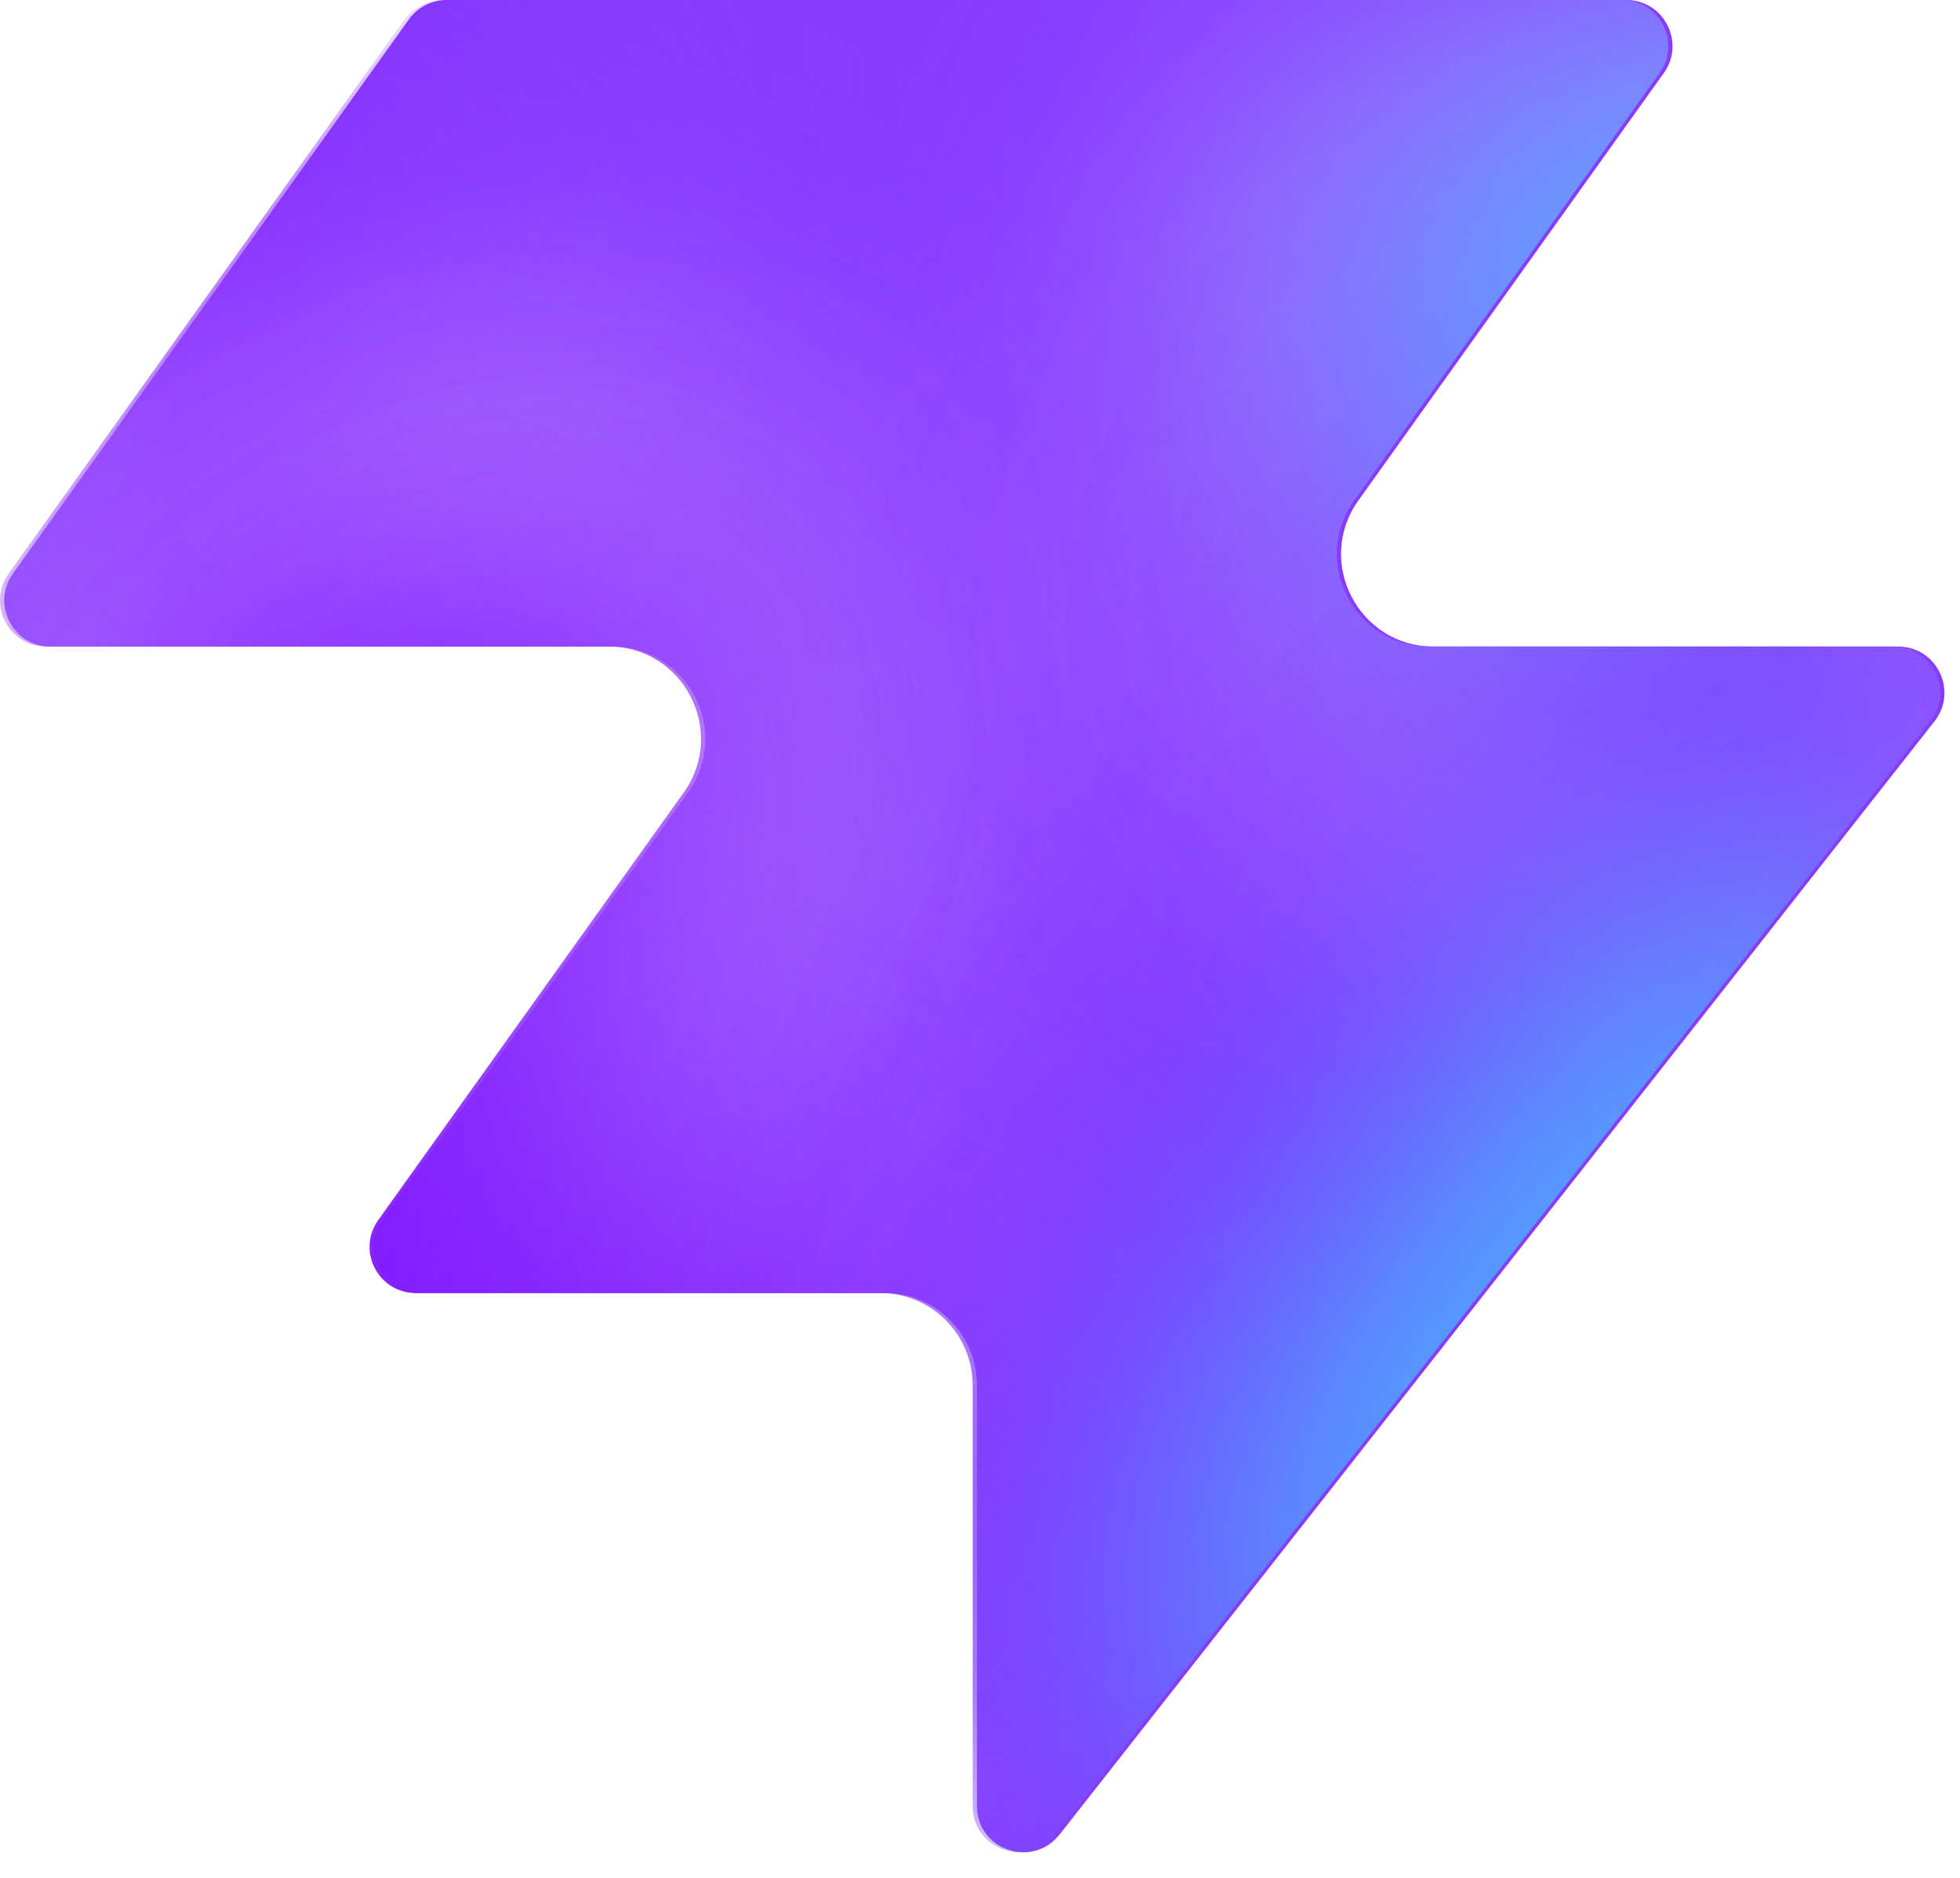
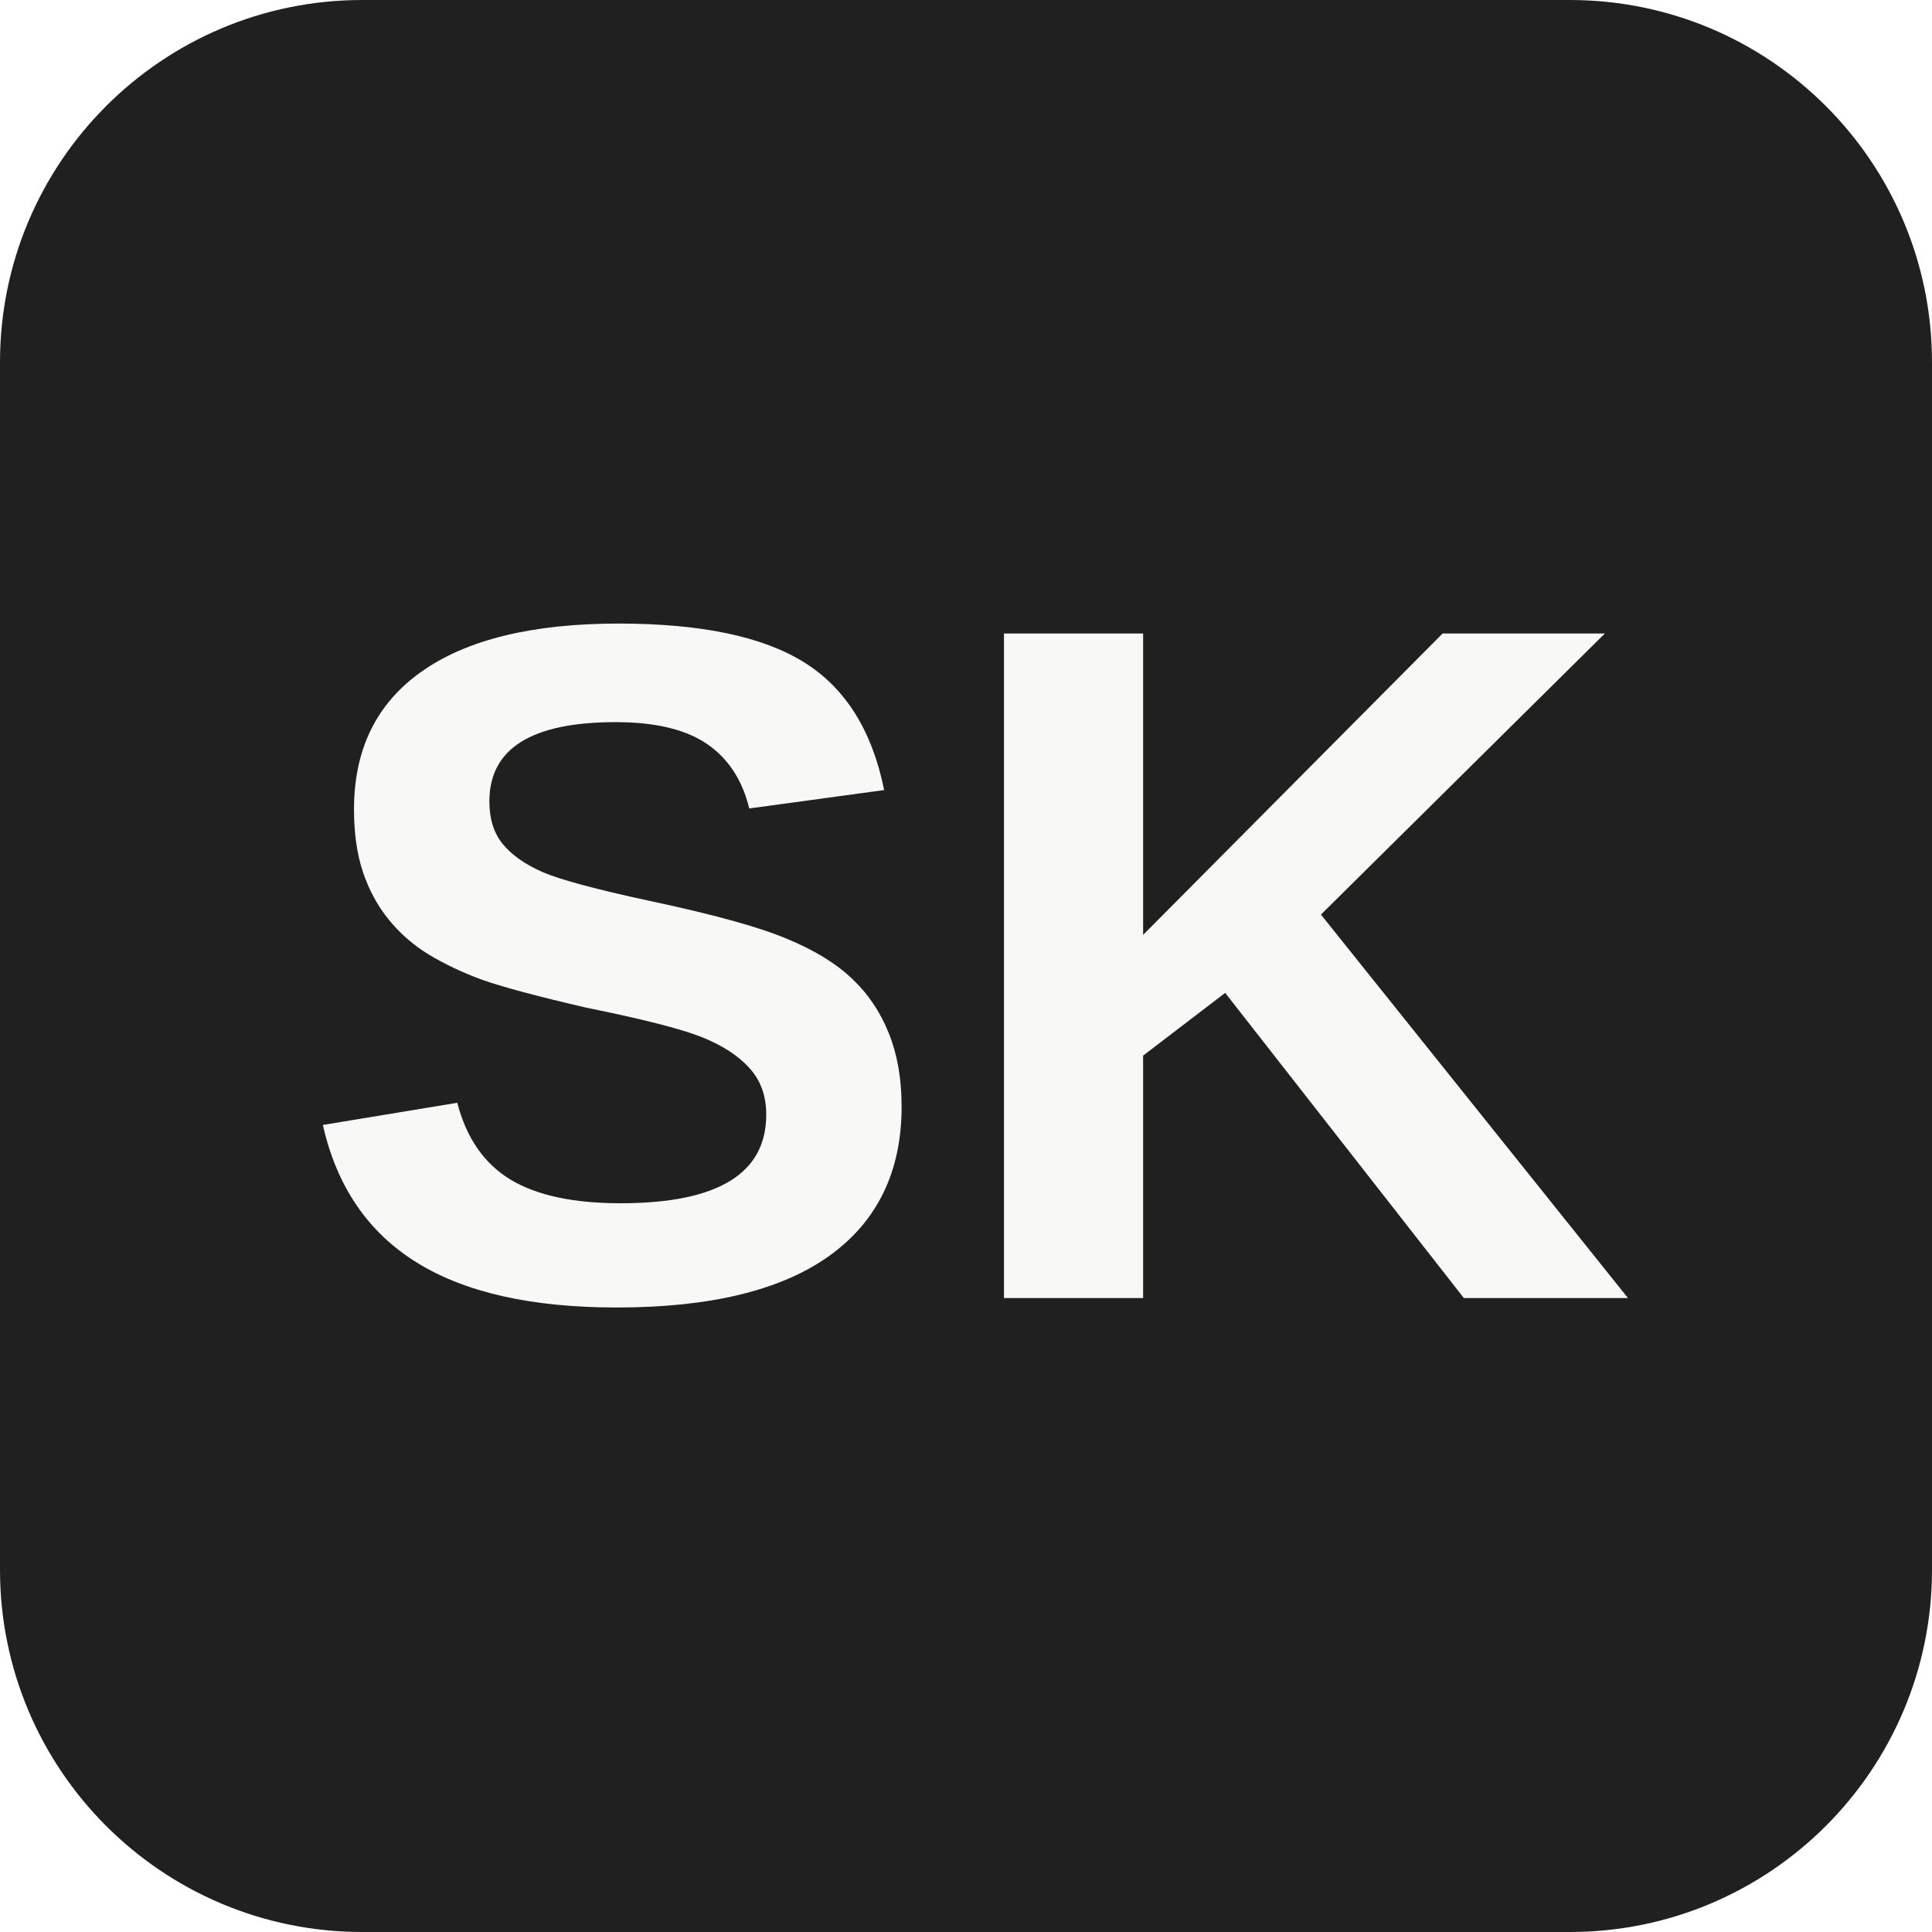
- <svg xmlns="http://www.w3.org/2000/svg" width="48" height="46" fill="none" viewBox="0 0 48 46">
-   <path fill="#863bff" d="M25.946 44.938c-.664.845-2.021.375-2.021-.698V33.937a2.26 2.26 0 0 0-2.262-2.262H10.287c-.92 0-1.456-1.04-.92-1.788l7.48-10.471c1.07-1.497 0-3.578-1.842-3.578H1.237c-.92 0-1.456-1.04-.92-1.788L10.013.474c.214-.297.556-.474.92-.474h28.894c.92 0 1.456 1.04.92 1.788l-7.48 10.471c-1.07 1.498 0 3.579 1.842 3.579h11.377c.943 0 1.473 1.088.89 1.83L25.947 44.94z" style="fill:#863bff;fill:color(display-p3 .525 .23 1);fill-opacity:1" />
-   <mask id="a" width="48" height="46" x="0" y="0" maskUnits="userSpaceOnUse" style="mask-type:alpha">
-     <path fill="#000" d="M25.842 44.938c-.664.844-2.021.375-2.021-.698V33.937a2.26 2.26 0 0 0-2.262-2.262H10.183c-.92 0-1.456-1.04-.92-1.788l7.48-10.471c1.07-1.498 0-3.579-1.842-3.579H1.133c-.92 0-1.456-1.04-.92-1.787L9.91.473c.214-.297.556-.474.92-.474h28.894c.92 0 1.456 1.04.92 1.788l-7.48 10.471c-1.07 1.498 0 3.578 1.842 3.578h11.377c.943 0 1.473 1.088.89 1.832L25.843 44.94z" style="fill:#000;fill-opacity:1" />
-   </mask>
-   <g mask="url(#a)">
-     <g filter="url(#b)">
-       <ellipse cx="5.508" cy="14.704" fill="#ede6ff" rx="5.508" ry="14.704" style="fill:#ede6ff;fill:color(display-p3 .927 .903 1);fill-opacity:1" transform="matrix(.00324 1 1 -.00324 -4.47 31.516)" />
-     </g>
-     <g filter="url(#c)">
-       <ellipse cx="10.399" cy="29.851" fill="#ede6ff" rx="10.399" ry="29.851" style="fill:#ede6ff;fill:color(display-p3 .927 .903 1);fill-opacity:1" transform="matrix(.00324 1 1 -.00324 -39.328 7.883)" />
-     </g>
-     <g filter="url(#d)">
-       <ellipse cx="5.508" cy="30.487" fill="#7e14ff" rx="5.508" ry="30.487" style="fill:#7e14ff;fill:color(display-p3 .492 .077 1);fill-opacity:1" transform="rotate(89.814 -25.913 -14.639)scale(1 -1)" />
-     </g>
-     <g filter="url(#e)">
-       <ellipse cx="5.508" cy="30.599" fill="#7e14ff" rx="5.508" ry="30.599" style="fill:#7e14ff;fill:color(display-p3 .492 .077 1);fill-opacity:1" transform="rotate(89.814 -32.644 -3.334)scale(1 -1)" />
-     </g>
-     <g filter="url(#f)">
-       <ellipse cx="5.508" cy="30.599" fill="#7e14ff" rx="5.508" ry="30.599" style="fill:#7e14ff;fill:color(display-p3 .492 .077 1);fill-opacity:1" transform="matrix(.00324 1 1 -.00324 -34.34 30.47)" />
-     </g>
-     <g filter="url(#g)">
-       <ellipse cx="14.072" cy="22.078" fill="#ede6ff" rx="14.072" ry="22.078" style="fill:#ede6ff;fill:color(display-p3 .927 .903 1);fill-opacity:1" transform="rotate(93.35 24.506 48.493)scale(-1 1)" />
-     </g>
-     <g filter="url(#h)">
-       <ellipse cx="3.47" cy="21.501" fill="#7e14ff" rx="3.47" ry="21.501" style="fill:#7e14ff;fill:color(display-p3 .492 .077 1);fill-opacity:1" transform="rotate(89.009 28.708 47.59)scale(-1 1)" />
-     </g>
-     <g filter="url(#i)">
-       <ellipse cx="3.47" cy="21.501" fill="#7e14ff" rx="3.47" ry="21.501" style="fill:#7e14ff;fill:color(display-p3 .492 .077 1);fill-opacity:1" transform="rotate(89.009 28.708 47.59)scale(-1 1)" />
-     </g>
-     <g filter="url(#j)">
-       <ellipse cx=".387" cy="8.972" fill="#7e14ff" rx="4.407" ry="29.108" style="fill:#7e14ff;fill:color(display-p3 .492 .077 1);fill-opacity:1" transform="rotate(39.51 .387 8.972)" />
-     </g>
-     <g filter="url(#k)">
-       <ellipse cx="47.523" cy="-6.092" fill="#7e14ff" rx="4.407" ry="29.108" style="fill:#7e14ff;fill:color(display-p3 .492 .077 1);fill-opacity:1" transform="rotate(37.892 47.523 -6.092)" />
-     </g>
-     <g filter="url(#l)">
-       <ellipse cx="41.412" cy="6.333" fill="#47bfff" rx="5.971" ry="9.665" style="fill:#47bfff;fill:color(display-p3 .28 .748 1);fill-opacity:1" transform="rotate(37.892 41.412 6.333)" />
-     </g>
-     <g filter="url(#m)">
-       <ellipse cx="-1.879" cy="38.332" fill="#7e14ff" rx="4.407" ry="29.108" style="fill:#7e14ff;fill:color(display-p3 .492 .077 1);fill-opacity:1" transform="rotate(37.892 -1.88 38.332)" />
-     </g>
-     <g filter="url(#n)">
-       <ellipse cx="-1.879" cy="38.332" fill="#7e14ff" rx="4.407" ry="29.108" style="fill:#7e14ff;fill:color(display-p3 .492 .077 1);fill-opacity:1" transform="rotate(37.892 -1.88 38.332)" />
-     </g>
-     <g filter="url(#o)">
-       <ellipse cx="35.651" cy="29.907" fill="#7e14ff" rx="4.407" ry="29.108" style="fill:#7e14ff;fill:color(display-p3 .492 .077 1);fill-opacity:1" transform="rotate(37.892 35.651 29.907)" />
-     </g>
-     <g filter="url(#p)">
-       <ellipse cx="38.418" cy="32.4" fill="#47bfff" rx="5.971" ry="15.297" style="fill:#47bfff;fill:color(display-p3 .28 .748 1);fill-opacity:1" transform="rotate(37.892 38.418 32.4)" />
-     </g>
-   </g>
-   <defs>
-     <filter id="b" width="60.045" height="41.654" x="-19.77" y="16.149" color-interpolation-filters="sRGB" filterUnits="userSpaceOnUse">
-       <feFlood flood-opacity="0" result="BackgroundImageFix" />
-       <feBlend in="SourceGraphic" in2="BackgroundImageFix" result="shape" />
-       <feGaussianBlur result="effect1_foregroundBlur_2002_17158" stdDeviation="7.659" />
-     </filter>
-     <filter id="c" width="90.34" height="51.437" x="-54.613" y="-7.533" color-interpolation-filters="sRGB" filterUnits="userSpaceOnUse">
-       <feFlood flood-opacity="0" result="BackgroundImageFix" />
-       <feBlend in="SourceGraphic" in2="BackgroundImageFix" result="shape" />
-       <feGaussianBlur result="effect1_foregroundBlur_2002_17158" stdDeviation="7.659" />
-     </filter>
-     <filter id="d" width="79.355" height="29.4" x="-49.64" y="2.03" color-interpolation-filters="sRGB" filterUnits="userSpaceOnUse">
-       <feFlood flood-opacity="0" result="BackgroundImageFix" />
-       <feBlend in="SourceGraphic" in2="BackgroundImageFix" result="shape" />
-       <feGaussianBlur result="effect1_foregroundBlur_2002_17158" stdDeviation="4.596" />
-     </filter>
-     <filter id="e" width="79.579" height="29.4" x="-45.045" y="20.029" color-interpolation-filters="sRGB" filterUnits="userSpaceOnUse">
-       <feFlood flood-opacity="0" result="BackgroundImageFix" />
-       <feBlend in="SourceGraphic" in2="BackgroundImageFix" result="shape" />
-       <feGaussianBlur result="effect1_foregroundBlur_2002_17158" stdDeviation="4.596" />
-     </filter>
-     <filter id="f" width="79.579" height="29.4" x="-43.513" y="21.178" color-interpolation-filters="sRGB" filterUnits="userSpaceOnUse">
-       <feFlood flood-opacity="0" result="BackgroundImageFix" />
-       <feBlend in="SourceGraphic" in2="BackgroundImageFix" result="shape" />
-       <feGaussianBlur result="effect1_foregroundBlur_2002_17158" stdDeviation="4.596" />
-     </filter>
-     <filter id="g" width="74.749" height="58.852" x="15.756" y="-17.901" color-interpolation-filters="sRGB" filterUnits="userSpaceOnUse">
-       <feFlood flood-opacity="0" result="BackgroundImageFix" />
-       <feBlend in="SourceGraphic" in2="BackgroundImageFix" result="shape" />
-       <feGaussianBlur result="effect1_foregroundBlur_2002_17158" stdDeviation="7.659" />
-     </filter>
-     <filter id="h" width="61.377" height="25.362" x="23.548" y="2.284" color-interpolation-filters="sRGB" filterUnits="userSpaceOnUse">
-       <feFlood flood-opacity="0" result="BackgroundImageFix" />
-       <feBlend in="SourceGraphic" in2="BackgroundImageFix" result="shape" />
-       <feGaussianBlur result="effect1_foregroundBlur_2002_17158" stdDeviation="4.596" />
-     </filter>
-     <filter id="i" width="61.377" height="25.362" x="23.548" y="2.284" color-interpolation-filters="sRGB" filterUnits="userSpaceOnUse">
-       <feFlood flood-opacity="0" result="BackgroundImageFix" />
-       <feBlend in="SourceGraphic" in2="BackgroundImageFix" result="shape" />
-       <feGaussianBlur result="effect1_foregroundBlur_2002_17158" stdDeviation="4.596" />
-     </filter>
-     <filter id="j" width="56.045" height="63.649" x="-27.636" y="-22.853" color-interpolation-filters="sRGB" filterUnits="userSpaceOnUse">
-       <feFlood flood-opacity="0" result="BackgroundImageFix" />
-       <feBlend in="SourceGraphic" in2="BackgroundImageFix" result="shape" />
-       <feGaussianBlur result="effect1_foregroundBlur_2002_17158" stdDeviation="4.596" />
-     </filter>
-     <filter id="k" width="54.814" height="64.646" x="20.116" y="-38.415" color-interpolation-filters="sRGB" filterUnits="userSpaceOnUse">
-       <feFlood flood-opacity="0" result="BackgroundImageFix" />
-       <feBlend in="SourceGraphic" in2="BackgroundImageFix" result="shape" />
-       <feGaussianBlur result="effect1_foregroundBlur_2002_17158" stdDeviation="4.596" />
-     </filter>
-     <filter id="l" width="33.541" height="35.313" x="24.641" y="-11.323" color-interpolation-filters="sRGB" filterUnits="userSpaceOnUse">
-       <feFlood flood-opacity="0" result="BackgroundImageFix" />
-       <feBlend in="SourceGraphic" in2="BackgroundImageFix" result="shape" />
-       <feGaussianBlur result="effect1_foregroundBlur_2002_17158" stdDeviation="4.596" />
-     </filter>
-     <filter id="m" width="54.814" height="64.646" x="-29.286" y="6.009" color-interpolation-filters="sRGB" filterUnits="userSpaceOnUse">
-       <feFlood flood-opacity="0" result="BackgroundImageFix" />
-       <feBlend in="SourceGraphic" in2="BackgroundImageFix" result="shape" />
-       <feGaussianBlur result="effect1_foregroundBlur_2002_17158" stdDeviation="4.596" />
-     </filter>
-     <filter id="n" width="54.814" height="64.646" x="-29.286" y="6.009" color-interpolation-filters="sRGB" filterUnits="userSpaceOnUse">
-       <feFlood flood-opacity="0" result="BackgroundImageFix" />
-       <feBlend in="SourceGraphic" in2="BackgroundImageFix" result="shape" />
-       <feGaussianBlur result="effect1_foregroundBlur_2002_17158" stdDeviation="4.596" />
-     </filter>
-     <filter id="o" width="54.814" height="64.646" x="8.244" y="-2.416" color-interpolation-filters="sRGB" filterUnits="userSpaceOnUse">
-       <feFlood flood-opacity="0" result="BackgroundImageFix" />
-       <feBlend in="SourceGraphic" in2="BackgroundImageFix" result="shape" />
-       <feGaussianBlur result="effect1_foregroundBlur_2002_17158" stdDeviation="4.596" />
-     </filter>
-     <filter id="p" width="39.409" height="43.623" x="18.713" y="10.588" color-interpolation-filters="sRGB" filterUnits="userSpaceOnUse">
-       <feFlood flood-opacity="0" result="BackgroundImageFix" />
-       <feBlend in="SourceGraphic" in2="BackgroundImageFix" result="shape" />
-       <feGaussianBlur result="effect1_foregroundBlur_2002_17158" stdDeviation="4.596" />
-     </filter>
-   </defs>
+ <svg xmlns="http://www.w3.org/2000/svg" viewBox="0 0 64 64">
+   <rect width="64" height="64" rx="12" fill="#202020" />
+   <text x="32" y="43" text-anchor="middle" fill="#f8f8f6" font-family="Arial,Helvetica,sans-serif" font-size="32" font-weight="700">SK</text>
</svg>
